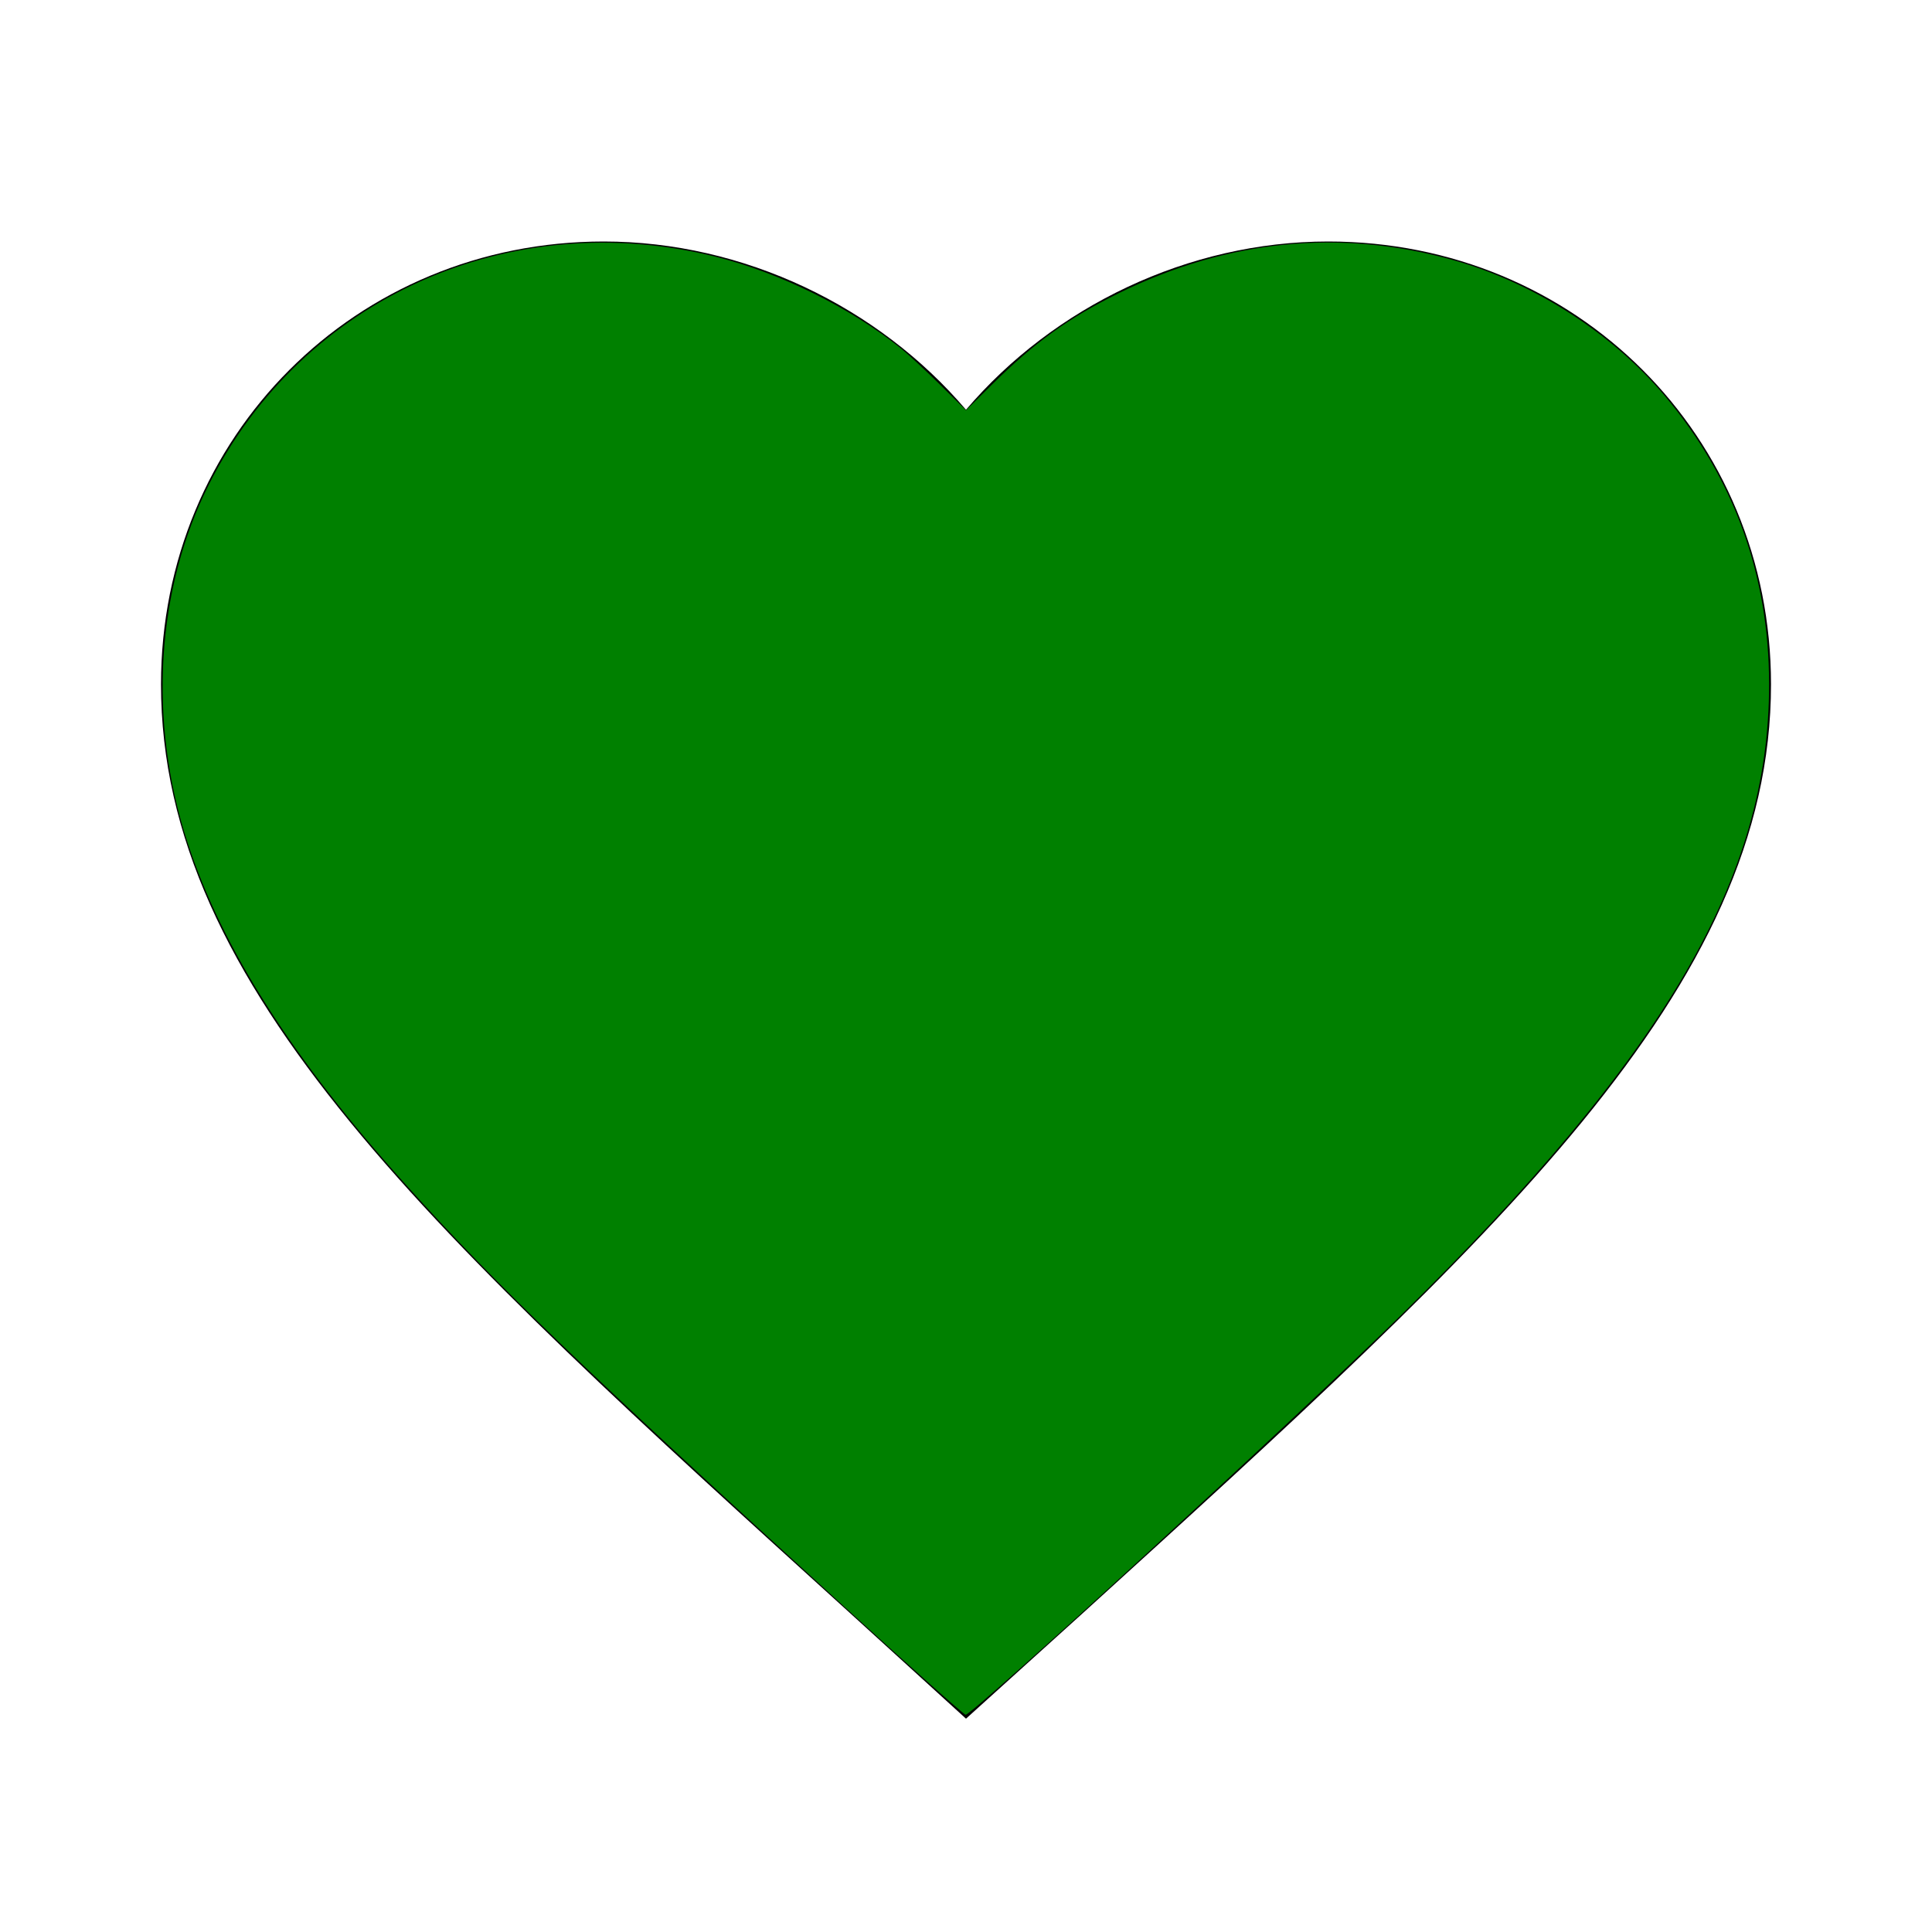
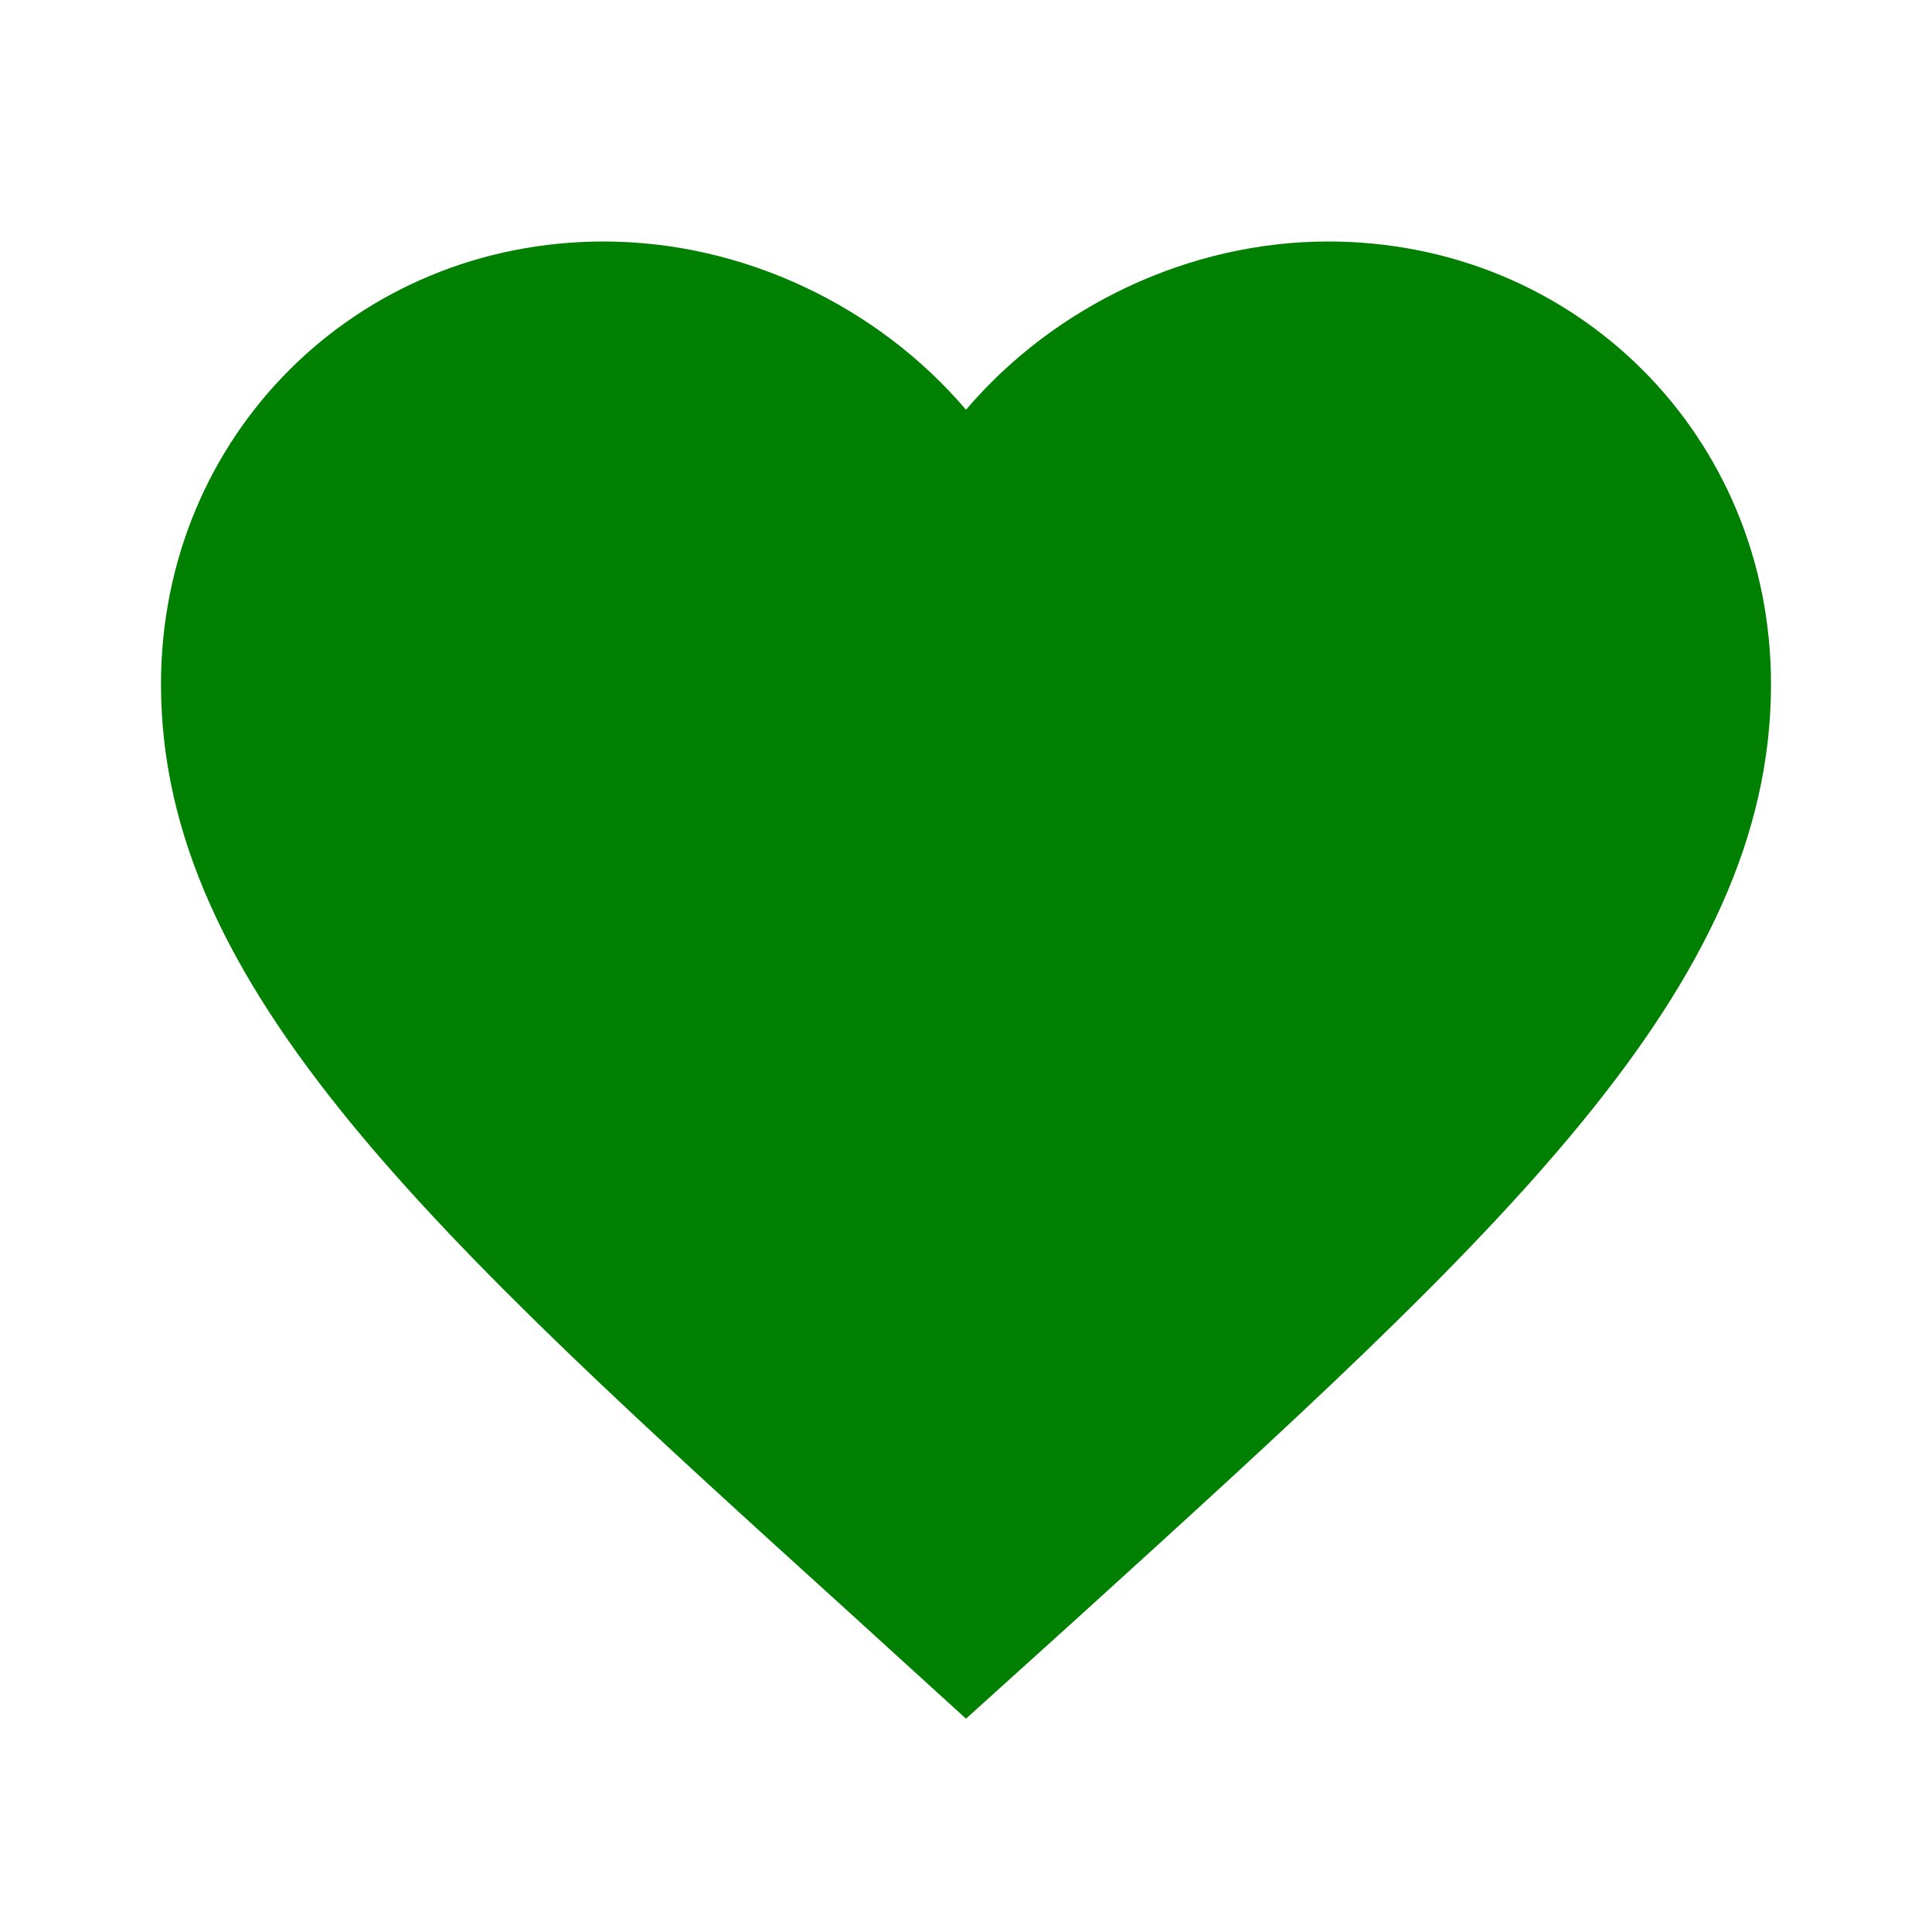
- <svg xmlns="http://www.w3.org/2000/svg" width="24" height="24" viewBox="0 0 24 24" version="1.1" id="svg424">
-   <defs id="defs428" />
-   <path d="M0 0h24v24H0z" fill="none" id="path420" />
-   <path d="M12 21.35l-1.45-1.32C5.4 15.36 2 12.28 2 8.5 2 5.42 4.42 3 7.5 3c1.74 0 3.41.81 4.5 2.09C13.09 3.81 14.76 3 16.5 3 19.58 3 22 5.42 22 8.5c0 3.78-3.4 6.86-8.55 11.54L12 21.35z" id="path422" />
-   <path style="fill:#008000;stroke-width:0.029" d="M 10.504,19.973 C 7.211,16.97 6.169,15.967 5.044,14.719 3.639,13.162 2.756,11.776 2.327,10.458 1.839,8.955 1.937,7.326 2.596,6.017 3.761,3.703 6.335,2.549 8.897,3.191 c 0.796,0.2 1.664,0.63 2.296,1.138 0.091,0.073 0.309,0.276 0.486,0.451 L 12,5.097 12.321,4.779 c 0.529,-0.524 0.95,-0.827 1.575,-1.136 1.352,-0.666 2.756,-0.805 4.159,-0.411 0.996,0.28 1.972,0.907 2.629,1.69 0.855,1.019 1.291,2.225 1.292,3.574 0.003,2.401 -1.289,4.615 -4.579,7.848 -1.266,1.244 -5.317,4.962 -5.402,4.957 -0.021,-0.001 -0.692,-0.599 -1.491,-1.328 z" id="path432" />
+ <svg xmlns="http://www.w3.org/2000/svg" width="24" height="24" viewBox="0 0 24 24">
+   <path d="M0 0h24v24H0z" fill="none" />
+   <path style="fill:#008000" d="M12 21.35l-1.45-1.32C5.4 15.36 2 12.28 2 8.5 2 5.42 4.42 3 7.5 3c1.74 0 3.41.81 4.5 2.09C13.09 3.81 14.76 3 16.5 3 19.58 3 22 5.42 22 8.5c0 3.78-3.4 6.86-8.55 11.54L12 21.35z" />
</svg>
